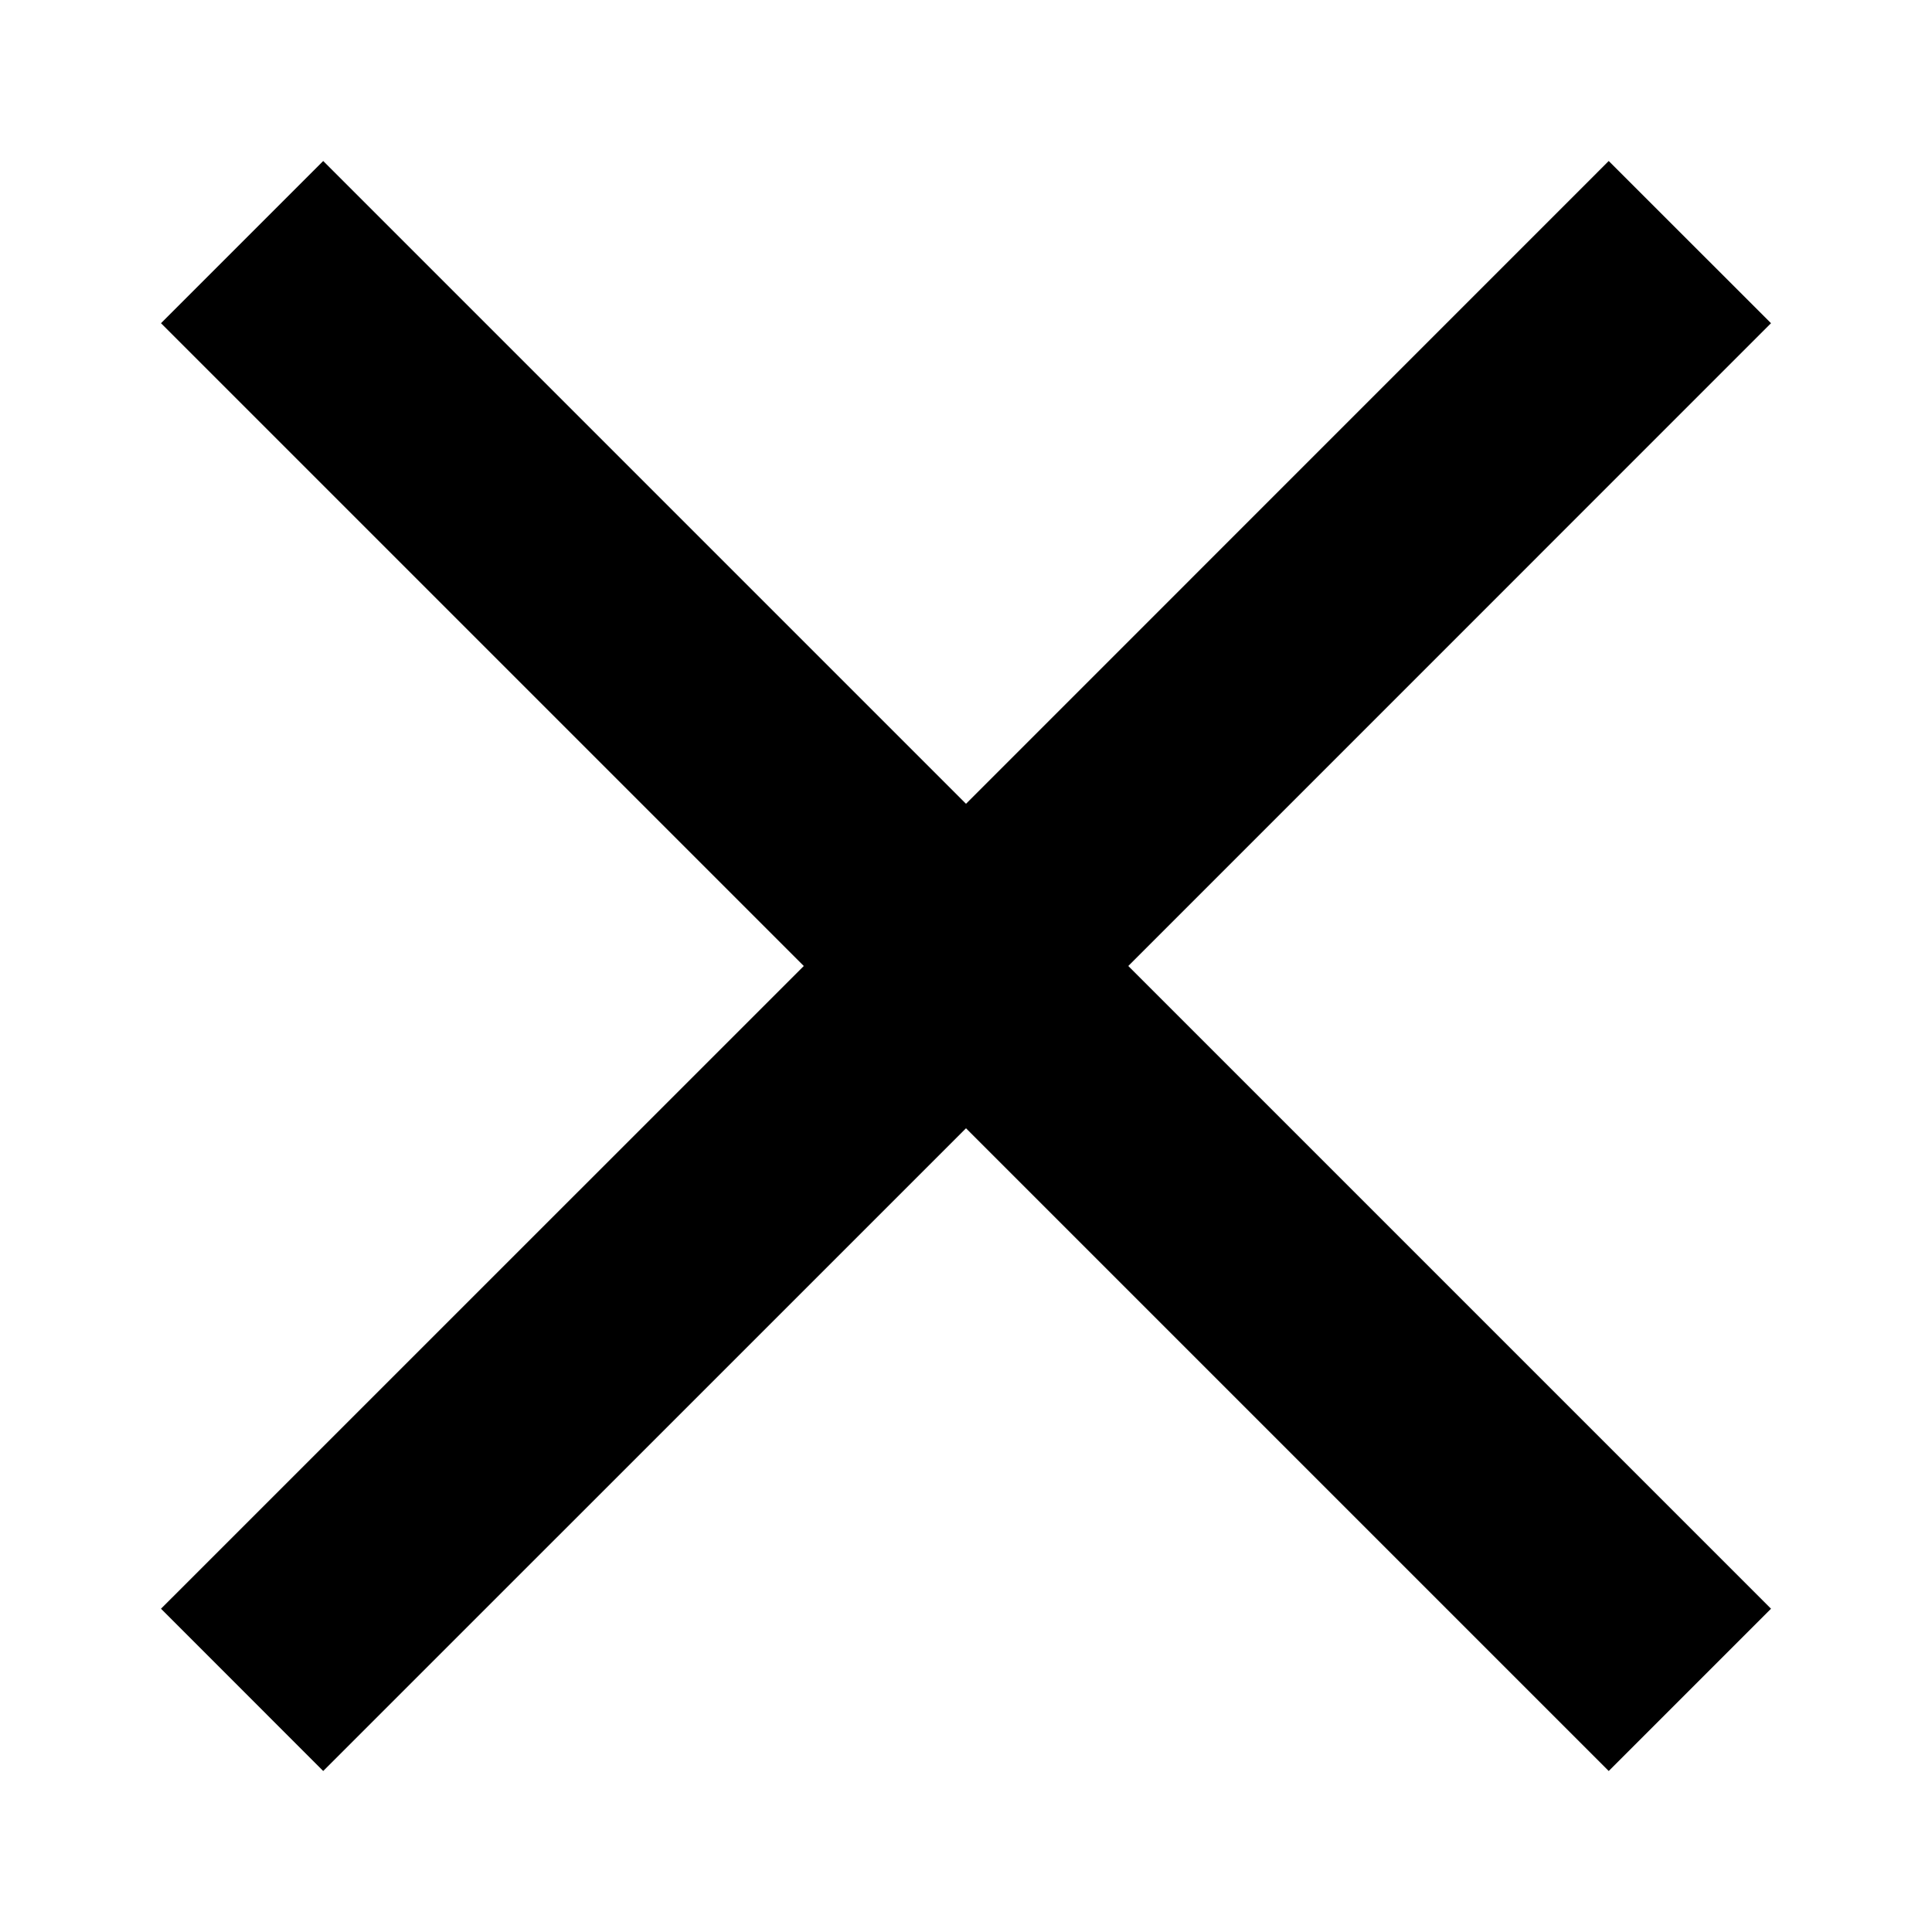
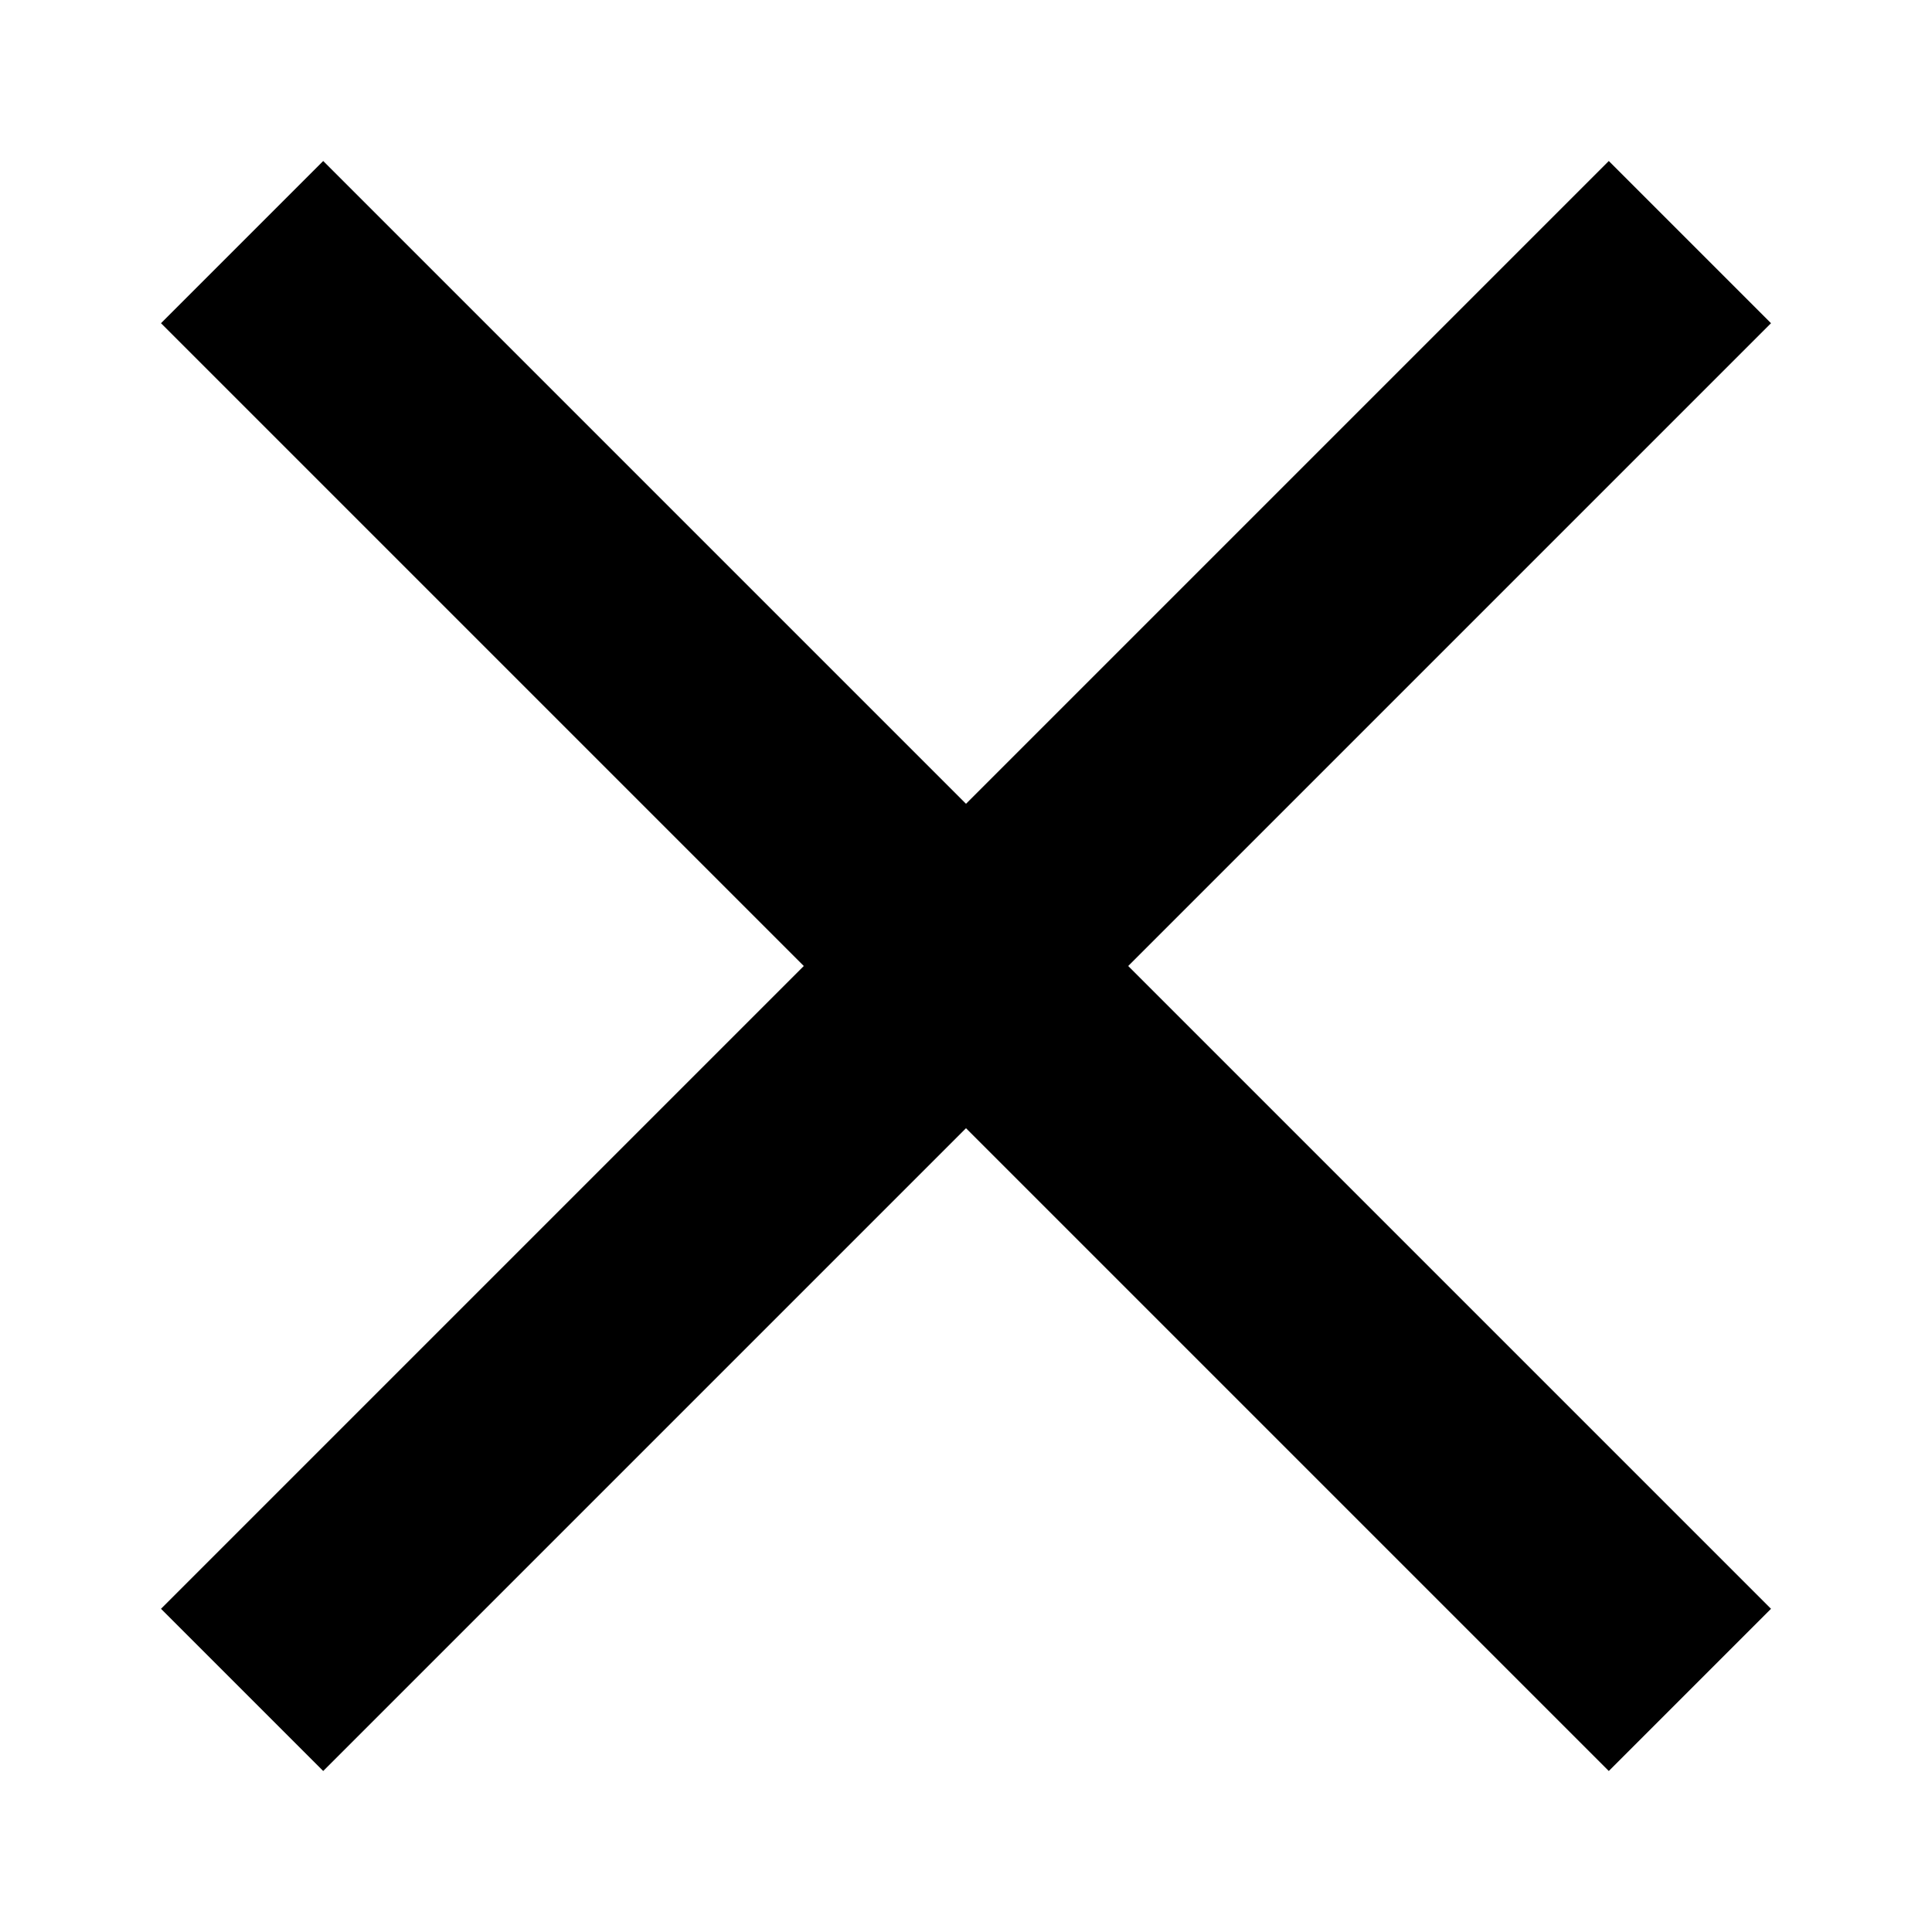
<svg xmlns="http://www.w3.org/2000/svg" version="1.1" id="master" x="0px" y="0px" width="24px" height="24px" viewBox="0 0 24 24" enable-background="new 0 0 24 24" xml:space="preserve">
-   <path d="M22,4.015L19.984,2L12,9.985L4.015,2L2,4.015L9.985,12L2,19.984L4.015,22L12,14.016L19.984,22L22,19.984L14.016,12L22,4.015  z" />
+   <path d="M22,4.015L19.985,2L12,9.985L4.015,2L2,4.015L9.985,12L2,19.985L4.015,22L12,14.015L19.985,22L22,19.985L14.015,12L22,4.015  z" />
</svg>
